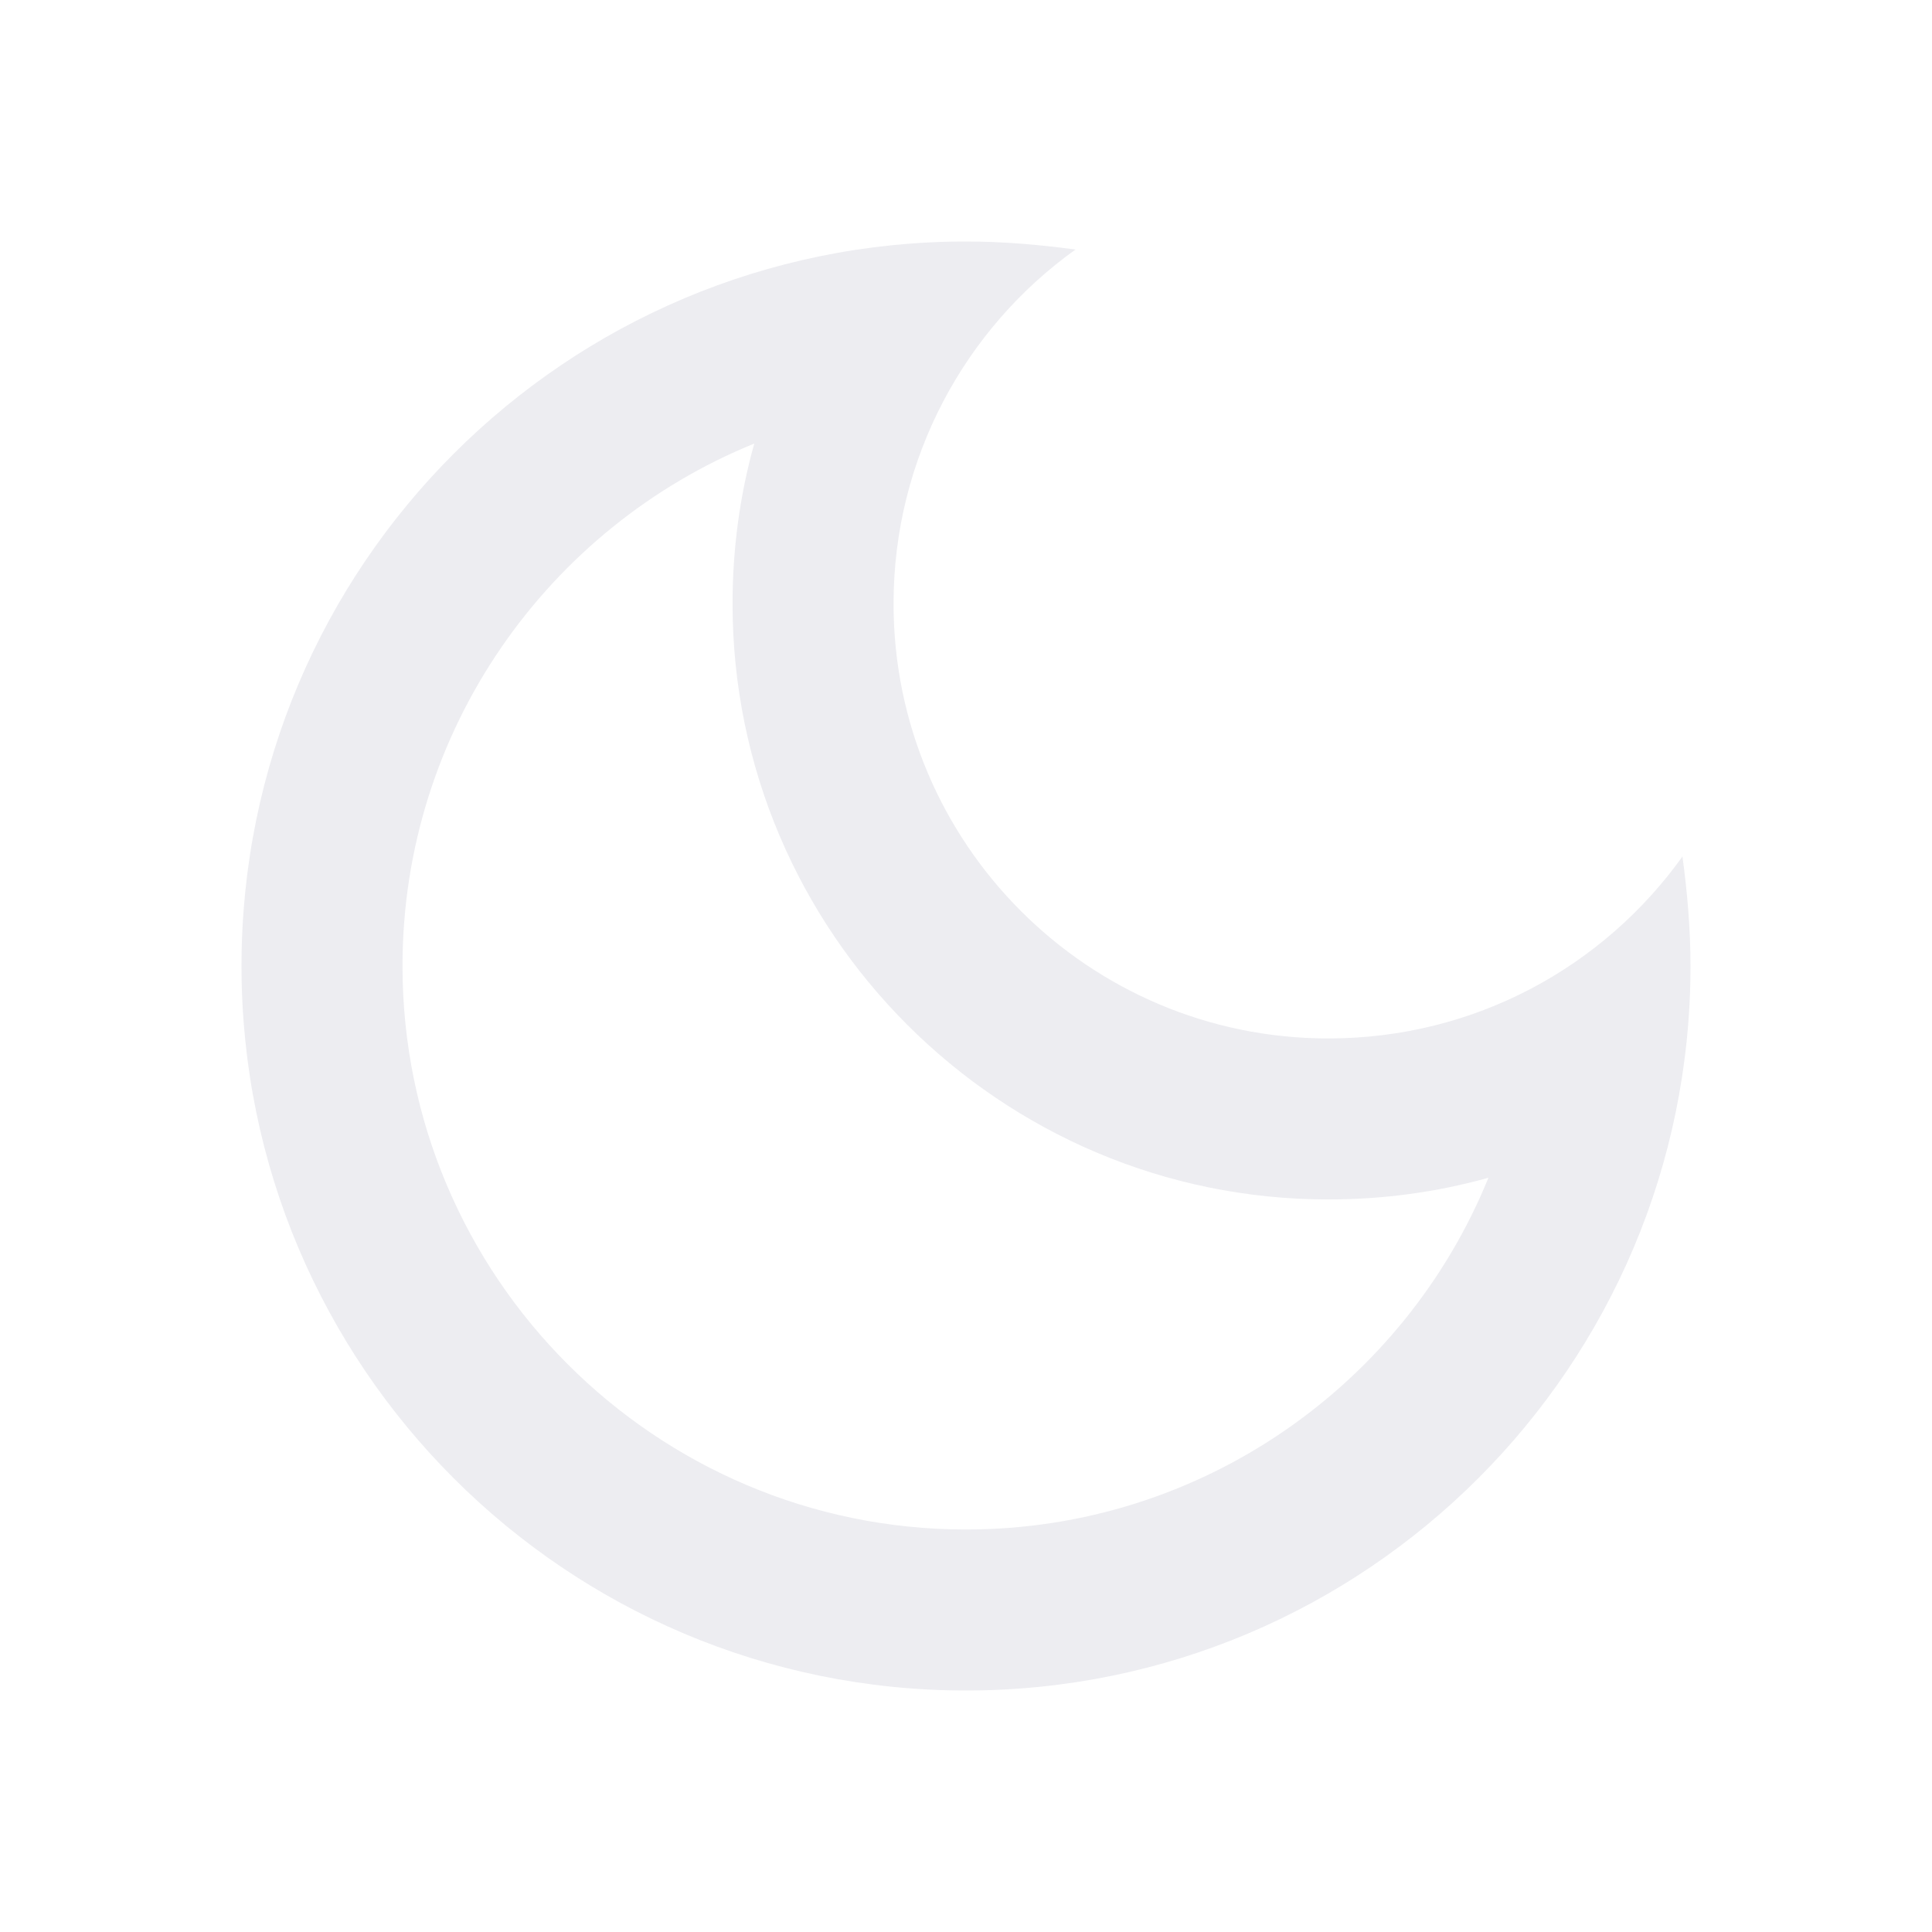
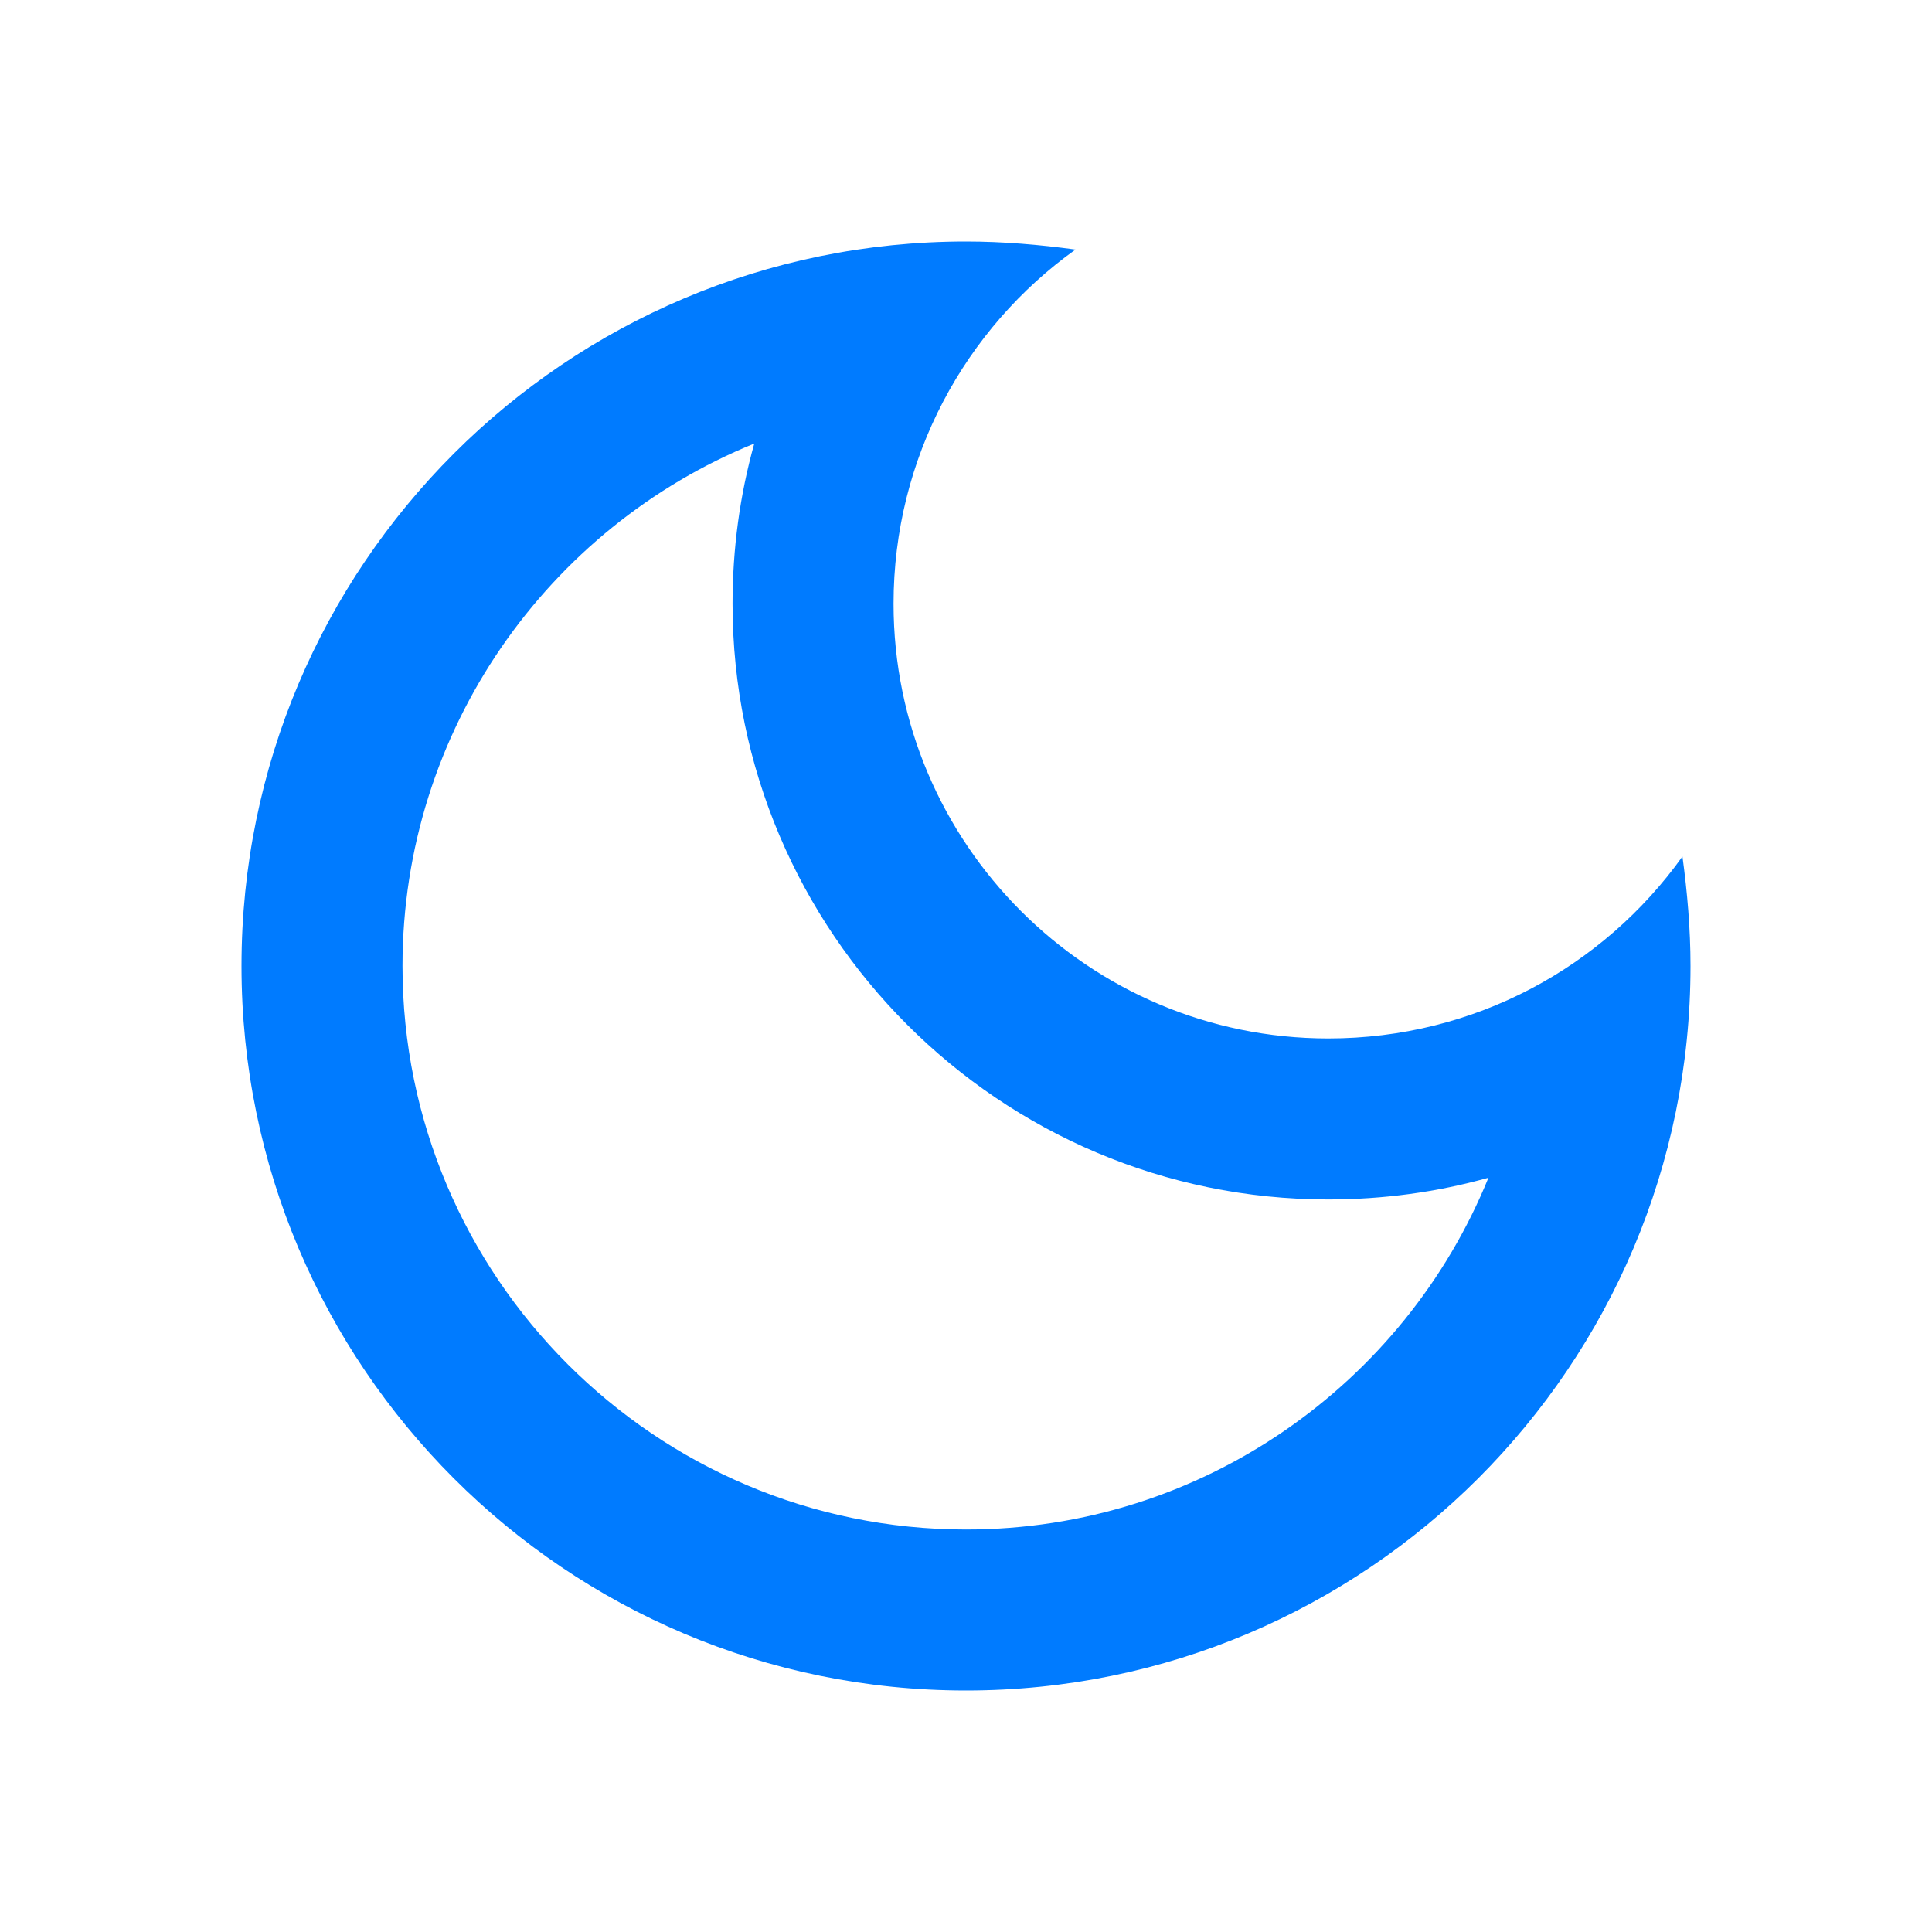
- <svg xmlns="http://www.w3.org/2000/svg" enable-background="new 0 0 24 24" height="20" viewBox="0 0 24 24" width="20" fill="#ededf1">
+ <svg xmlns="http://www.w3.org/2000/svg" enable-background="new 0 0 24 24" height="20" viewBox="0 0 24 24" width="20" fill="#007bff">
  <rect fill="none" height="35" width="35" />
  <path d="M9.37,5.51C9.19,6.15,9.1,6.82,9.1,7.5c0,4.08,3.32,7.4,7.4,7.4c0.68,0,1.35-0.09,1.99-0.27C17.45,17.19,14.93,19,12,19 c-3.86,0-7-3.14-7-7C5,9.07,6.81,6.55,9.37,5.51z M12,3c-4.97,0-9,4.03-9,9s4.03,9,9,9s9-4.03,9-9c0-0.46-0.04-0.92-0.1-1.36 c-0.98,1.37-2.58,2.26-4.4,2.26c-2.98,0-5.4-2.42-5.4-5.4c0-1.81,0.89-3.42,2.26-4.4C12.92,3.04,12.46,3,12,3L12,3z" />
</svg>
